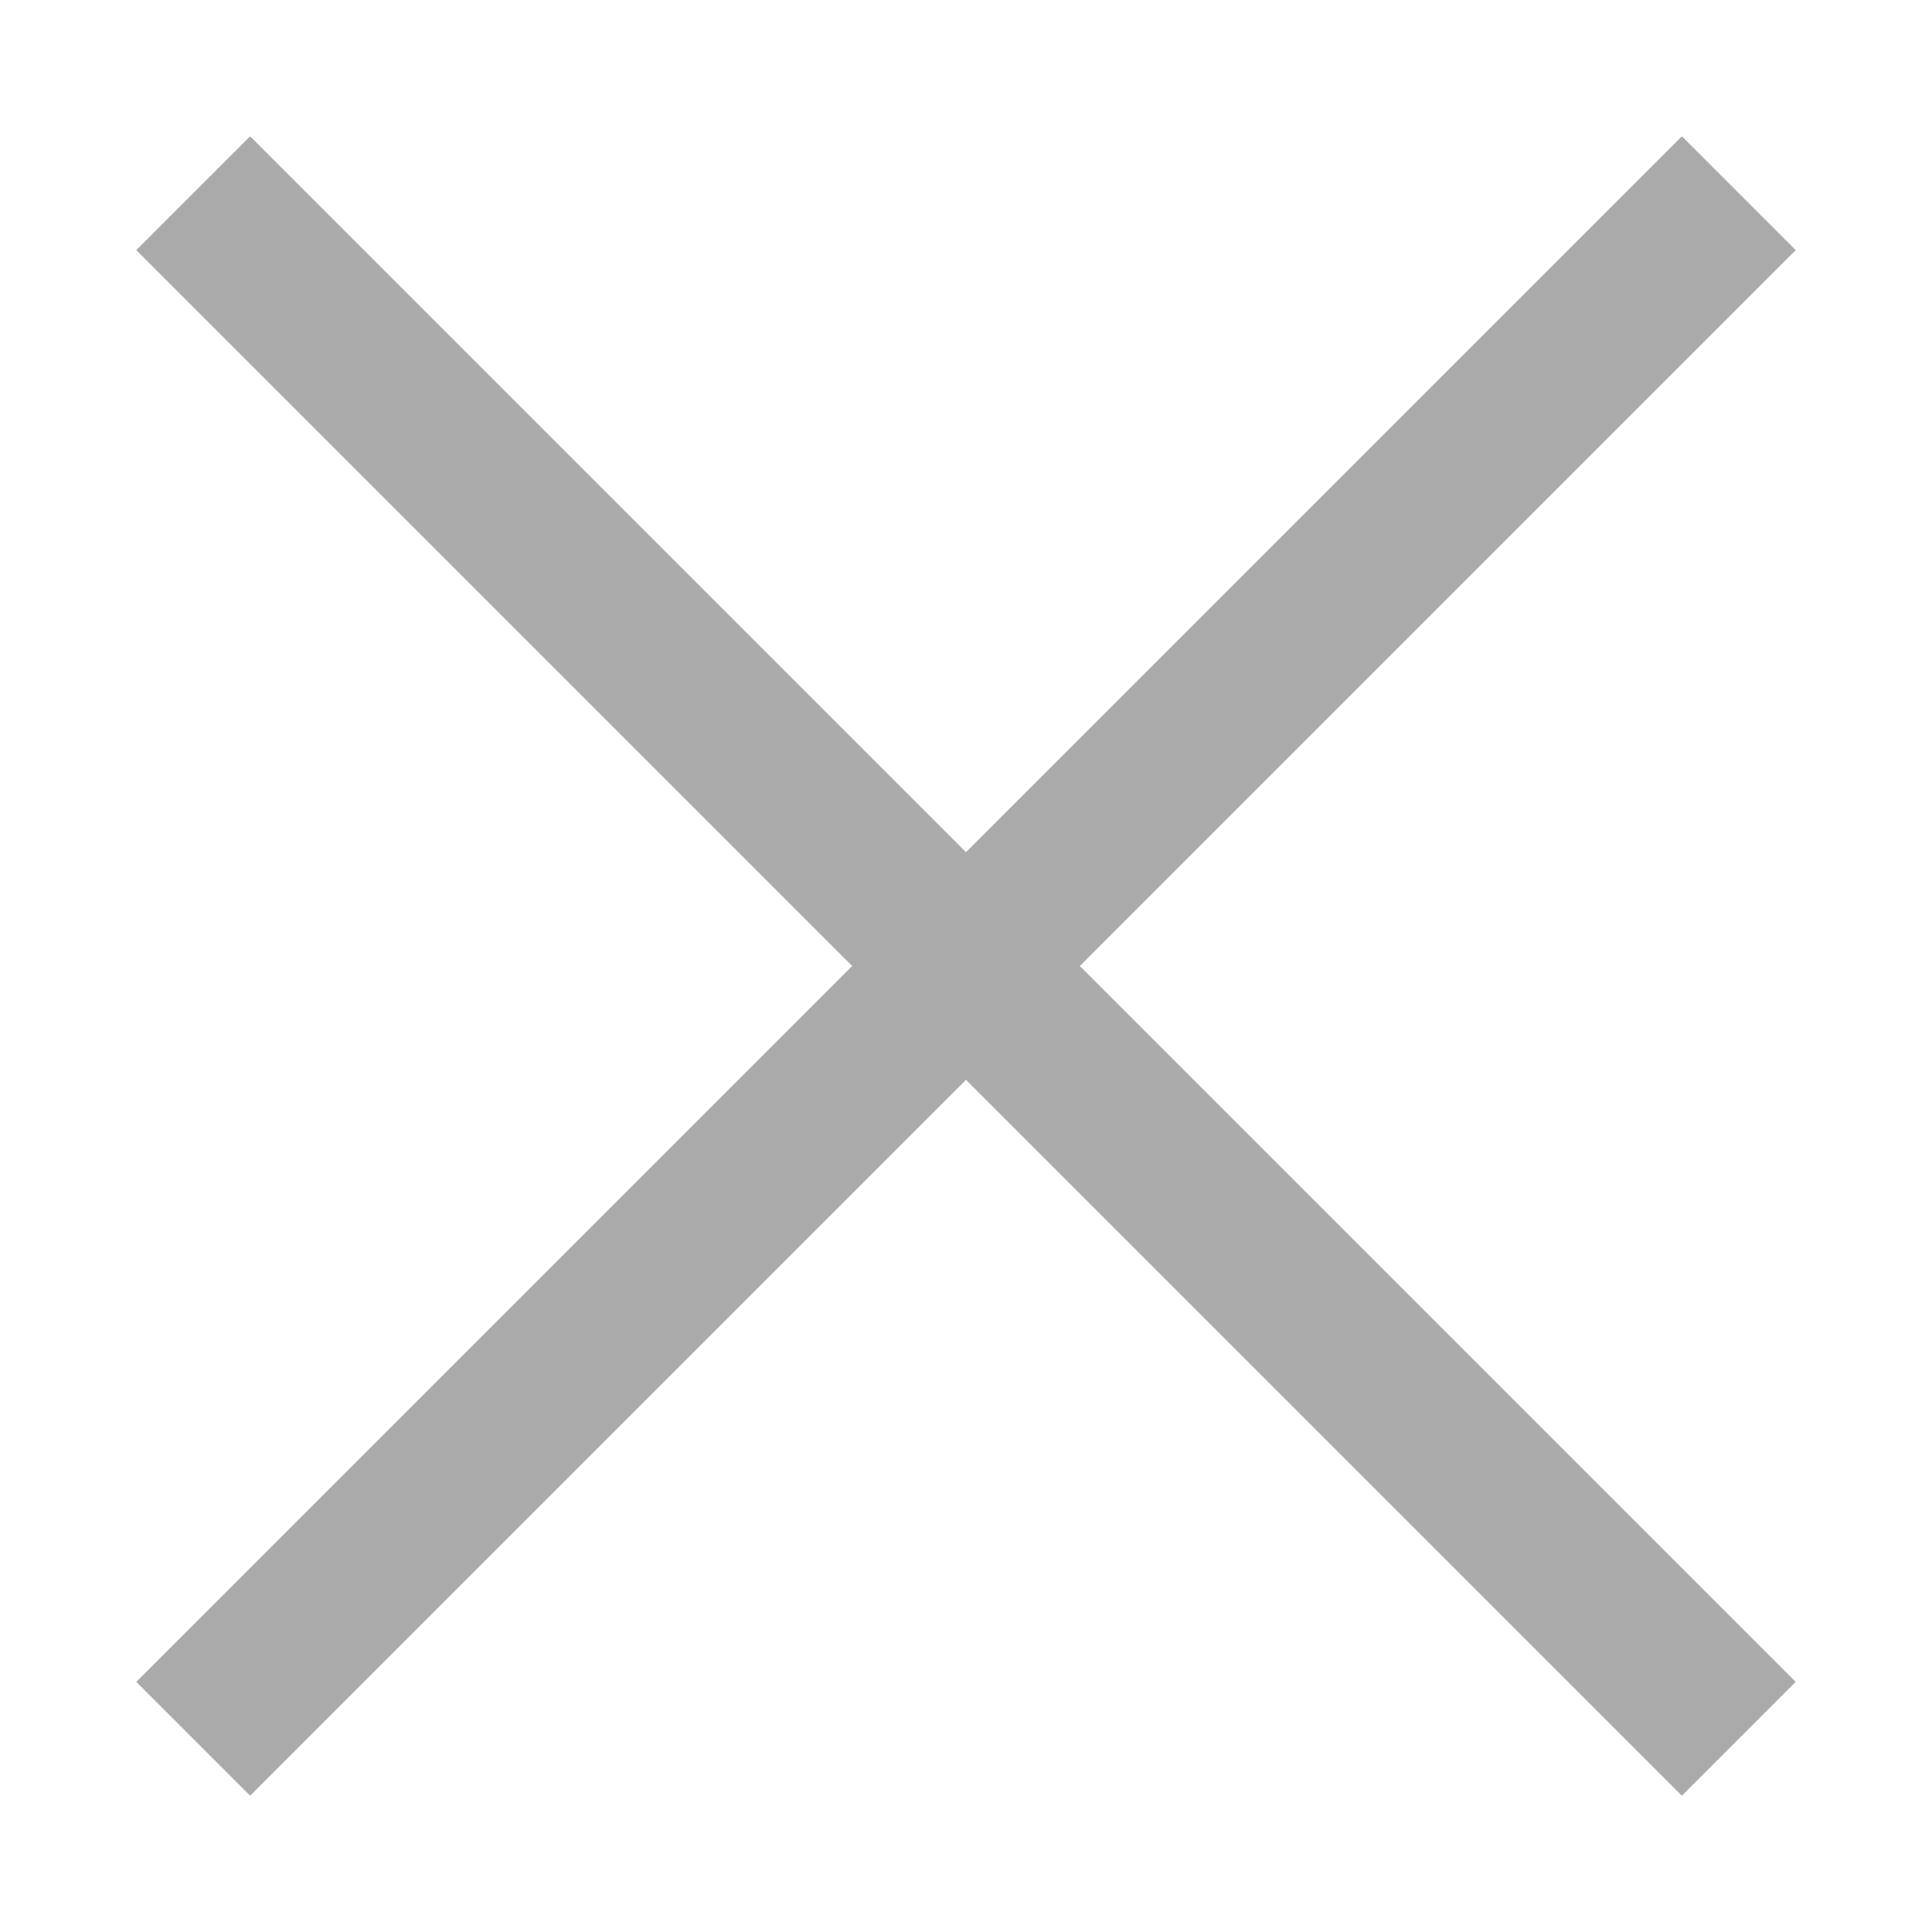
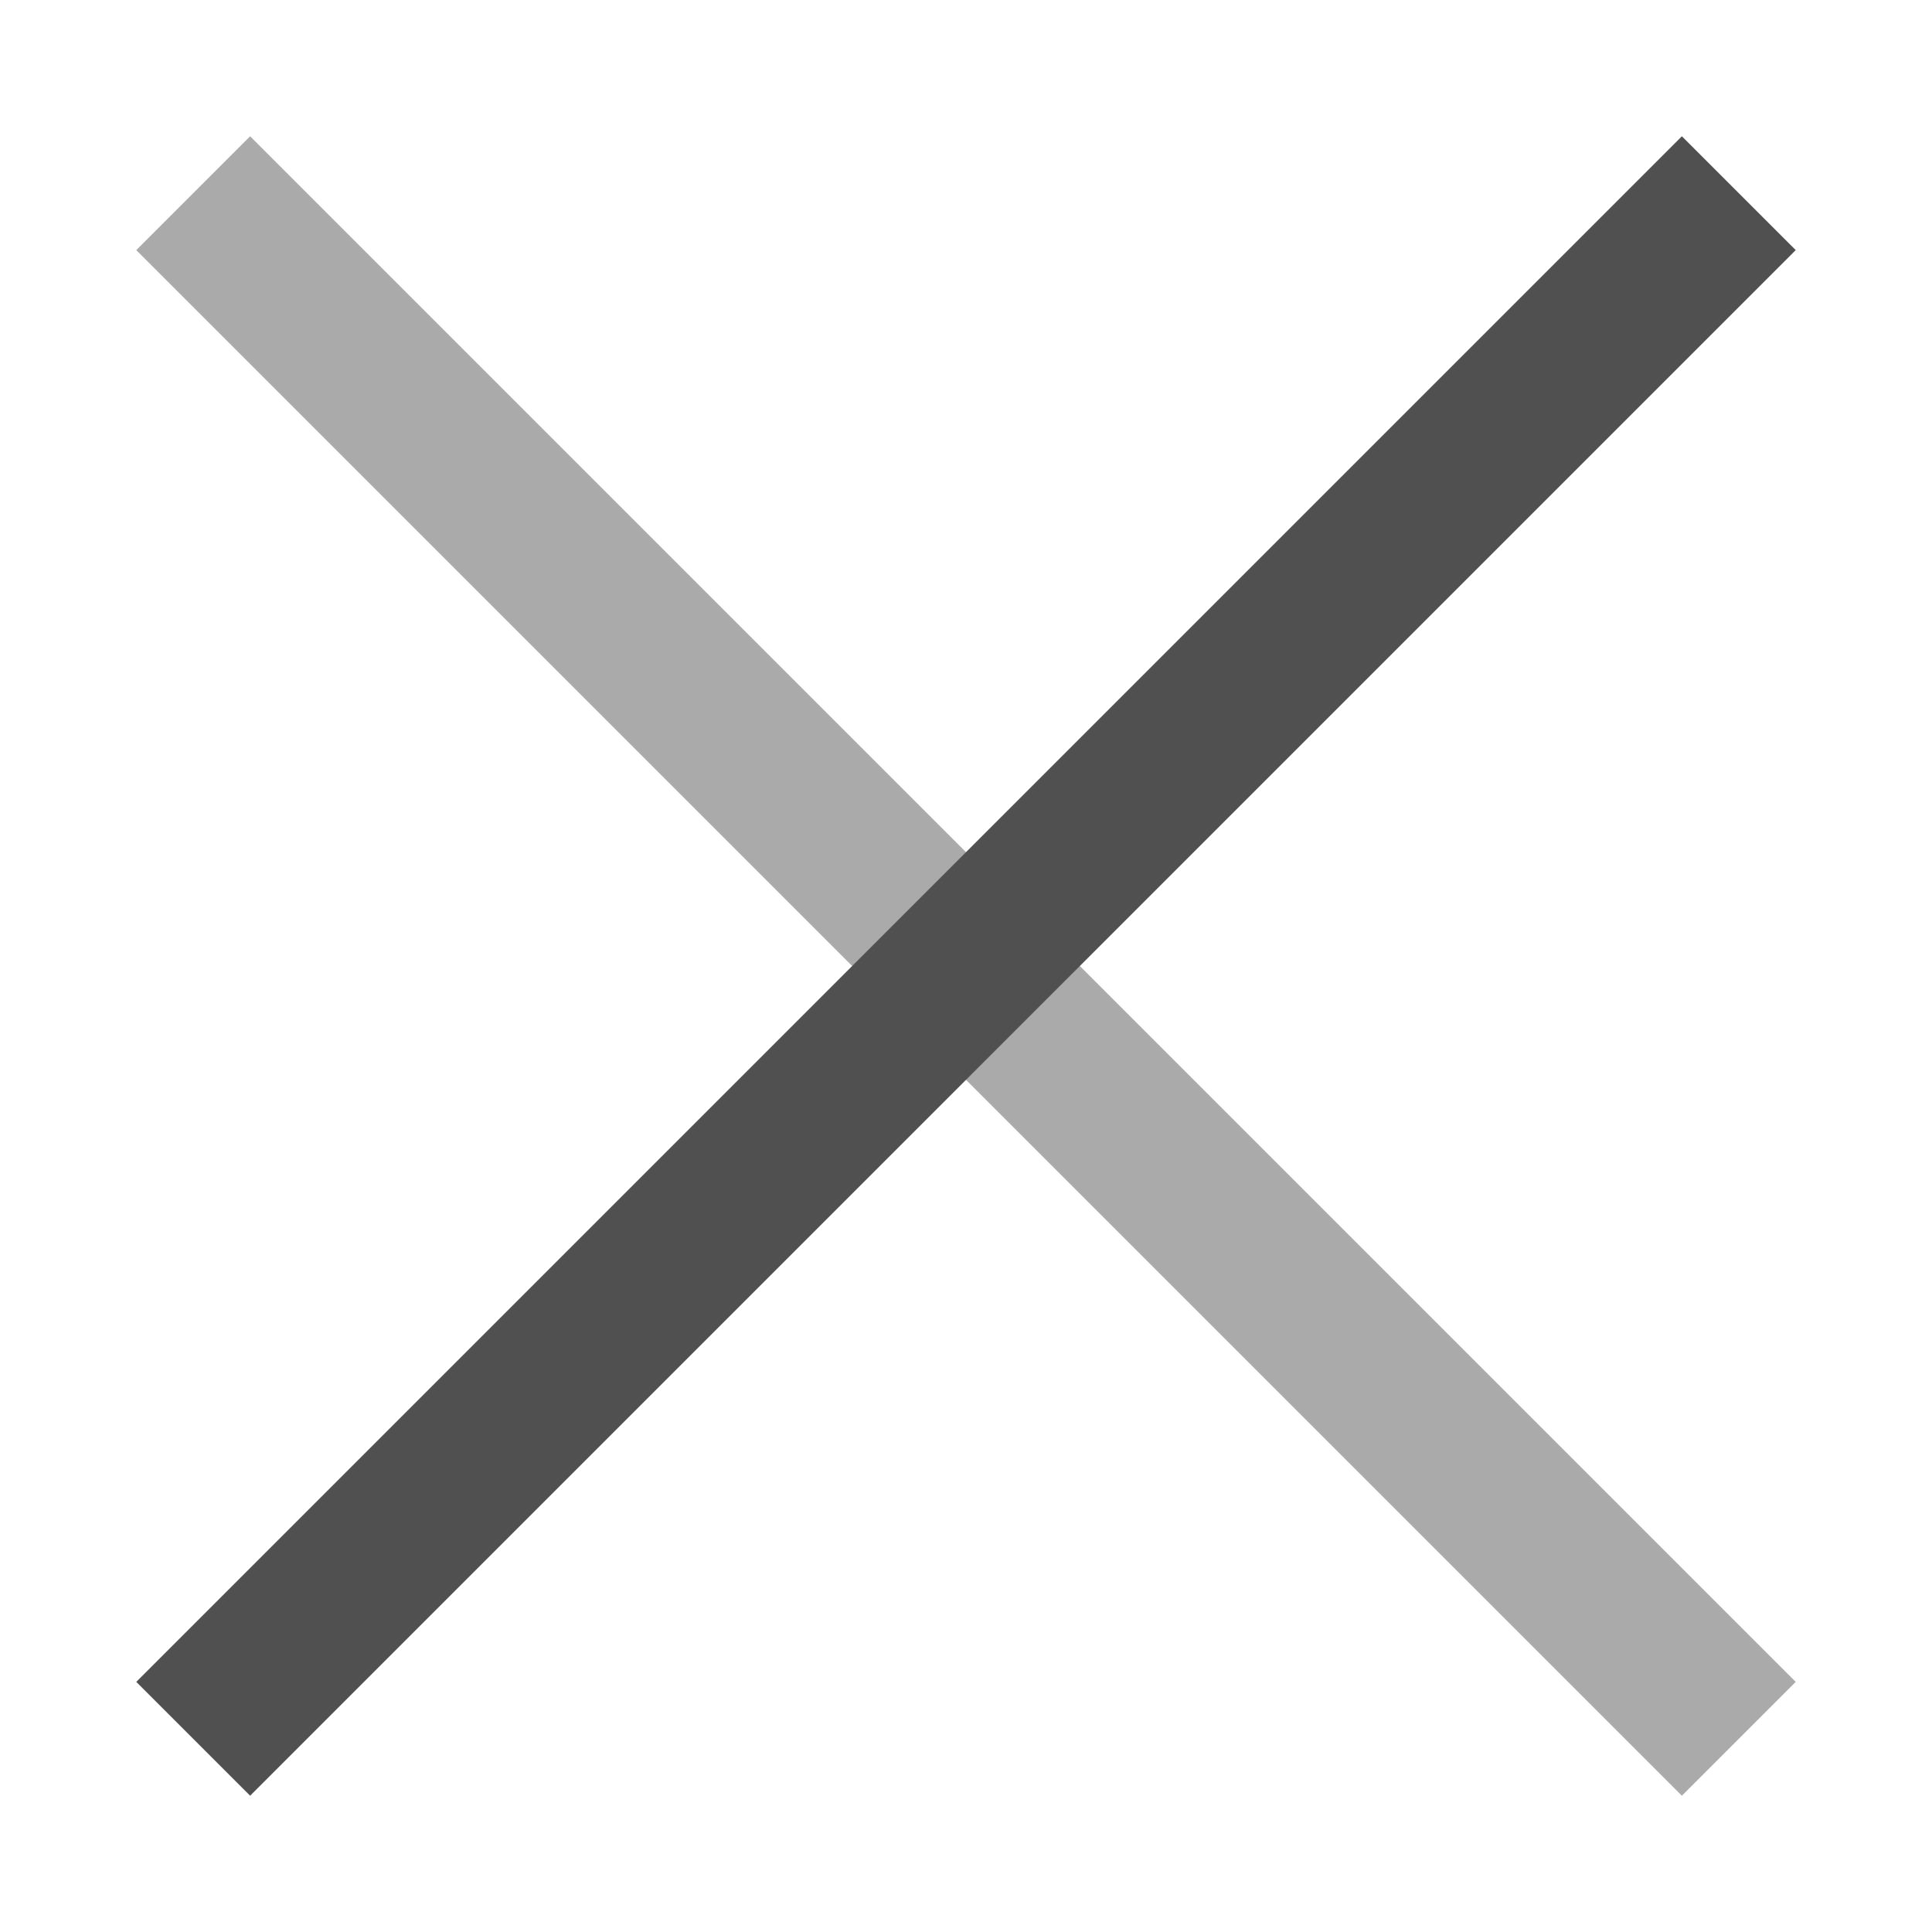
<svg xmlns="http://www.w3.org/2000/svg" id="close-svg" viewBox="0 0 300 300" shape-rendering="geometricPrecision" text-rendering="geometricPrecision">
  <line id="close-svg-s-line1" x1="-120" y1="-120" x2="120" y2="120" transform="translate(150 150)" fill="none" stroke="#aaaaaa" stroke-width="25" />
-   <line id="close-svg-u-copy-of-line" x1="-120" y1="120" x2="120" y2="-120" transform="translate(150 150)" fill="none" stroke="#aaaaaa" stroke-width="25" />
+   <line id="close-svg-u-copy-of-line" x1="-120" y1="120" x2="120" y2="-120" transform="translate(150 150)" fill="none" stroke="#505050" stroke-width="25" />
</svg>
